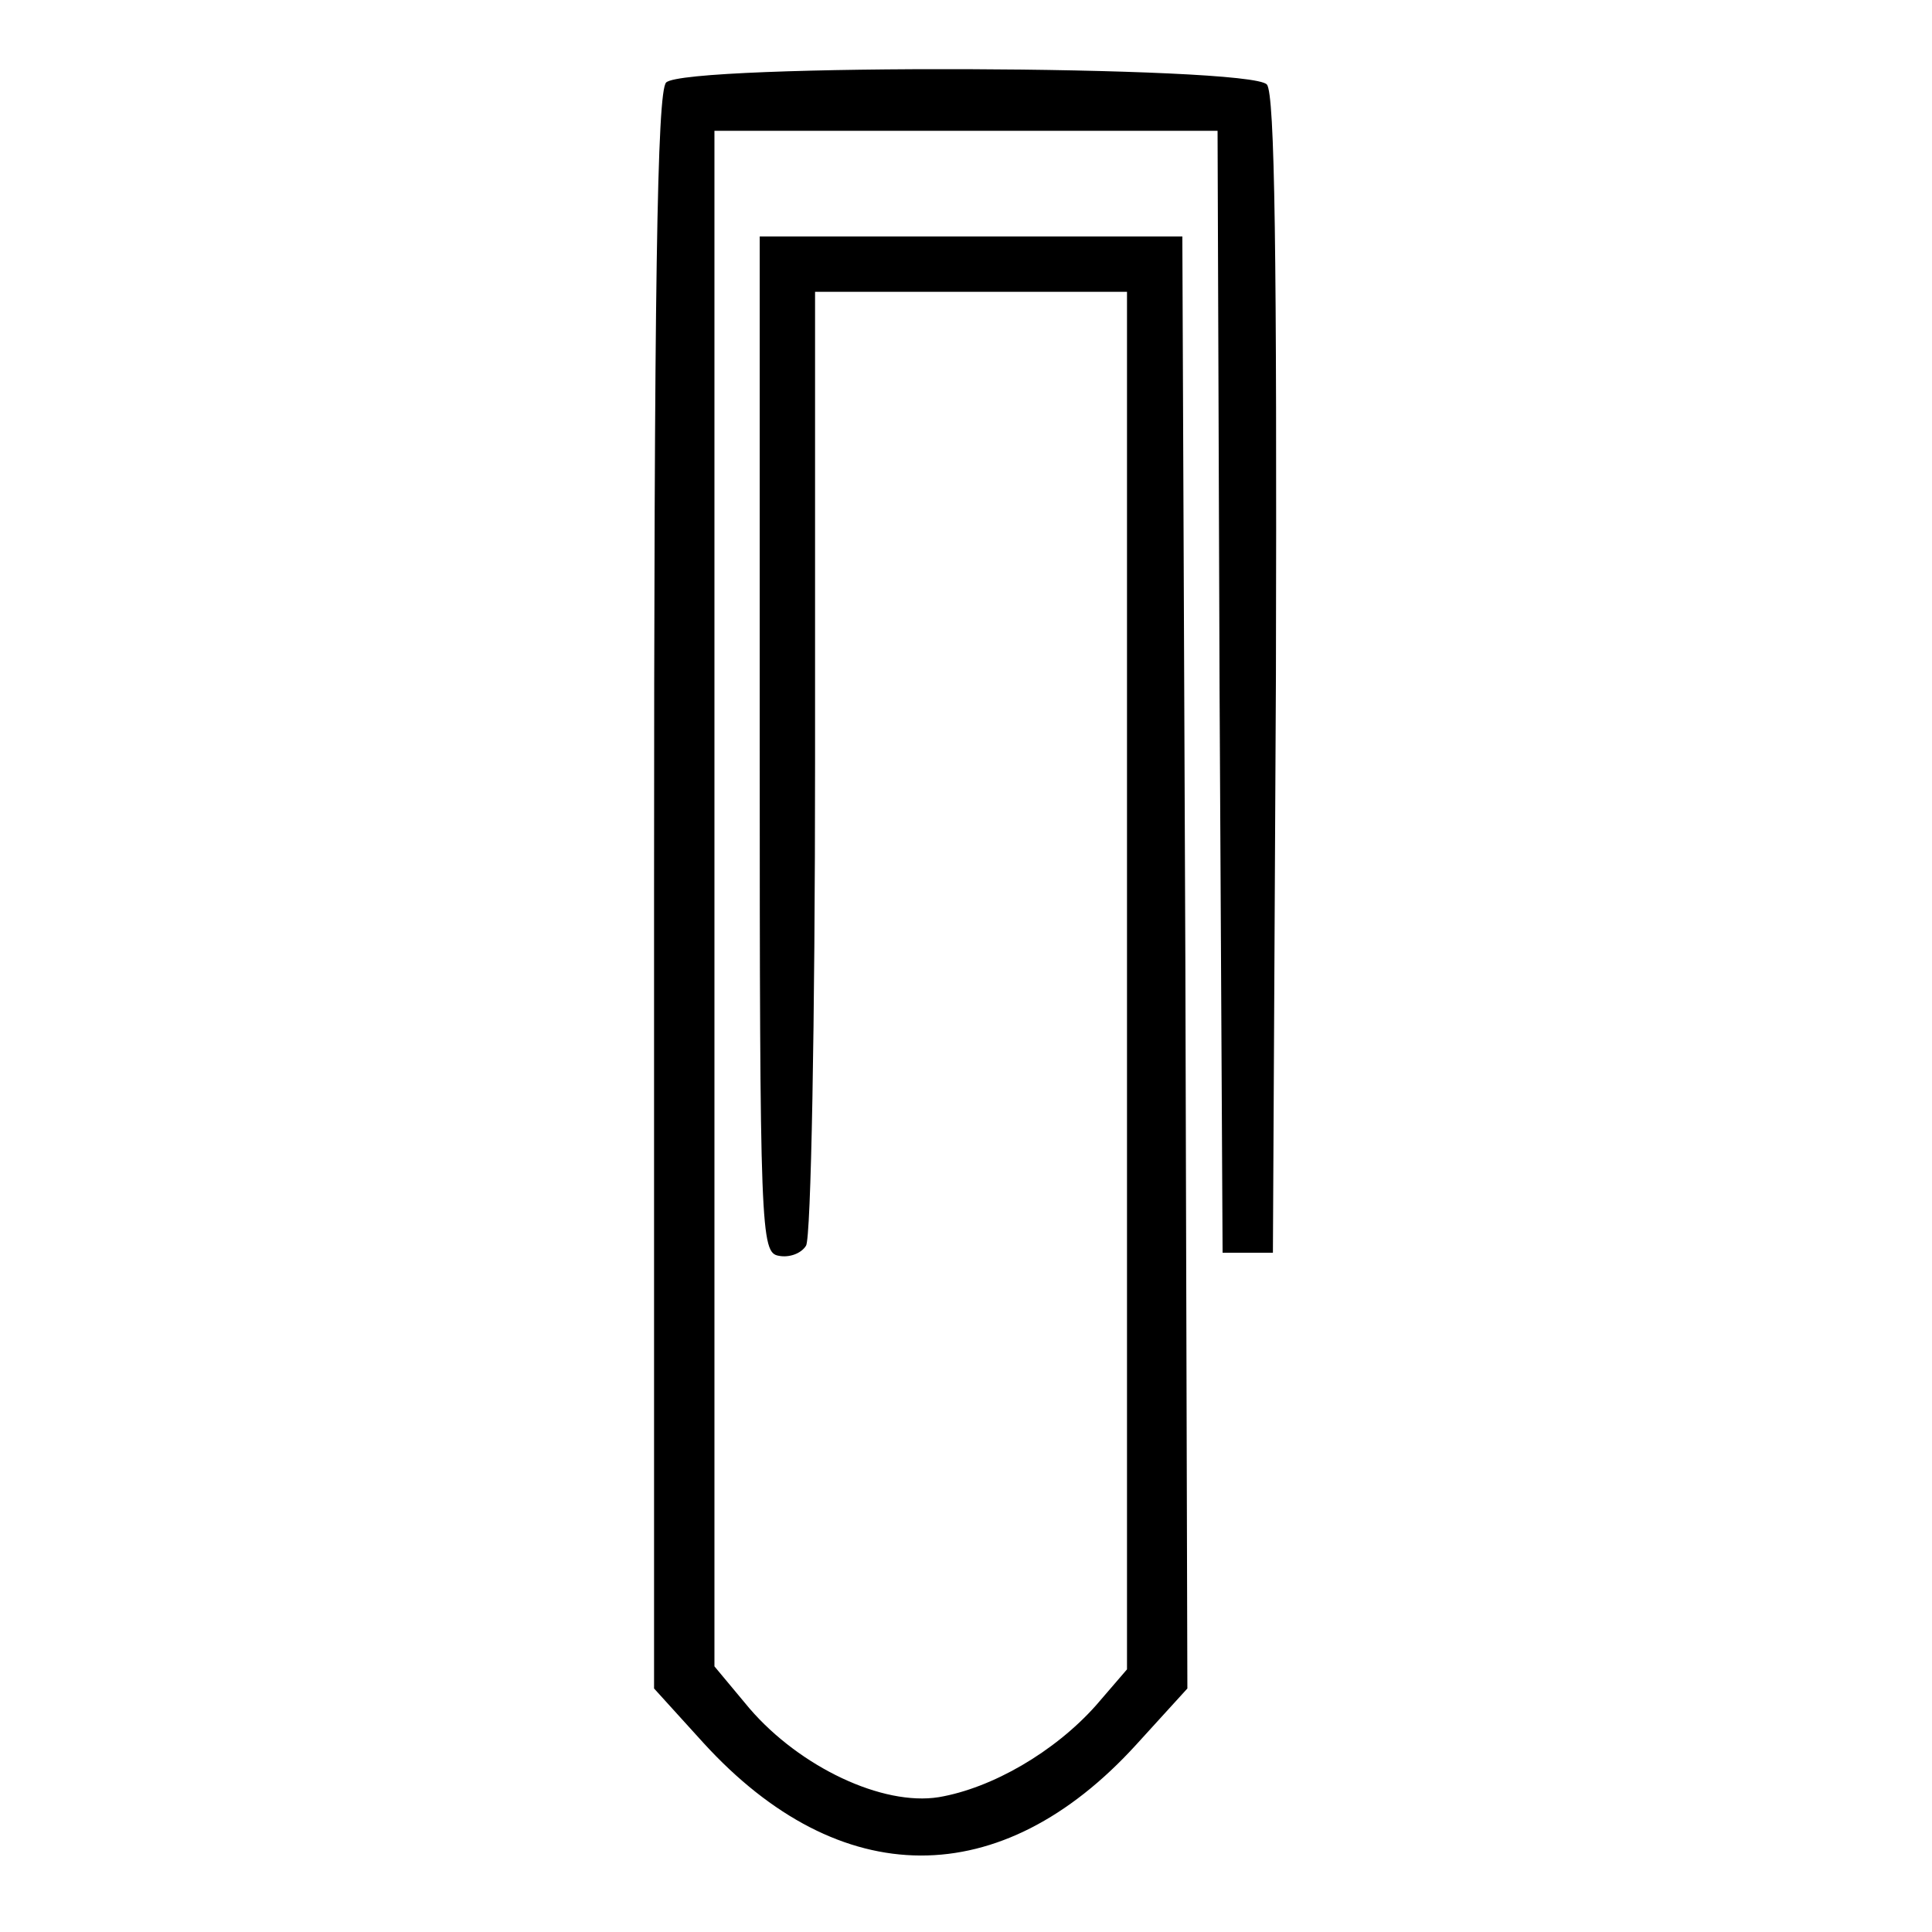
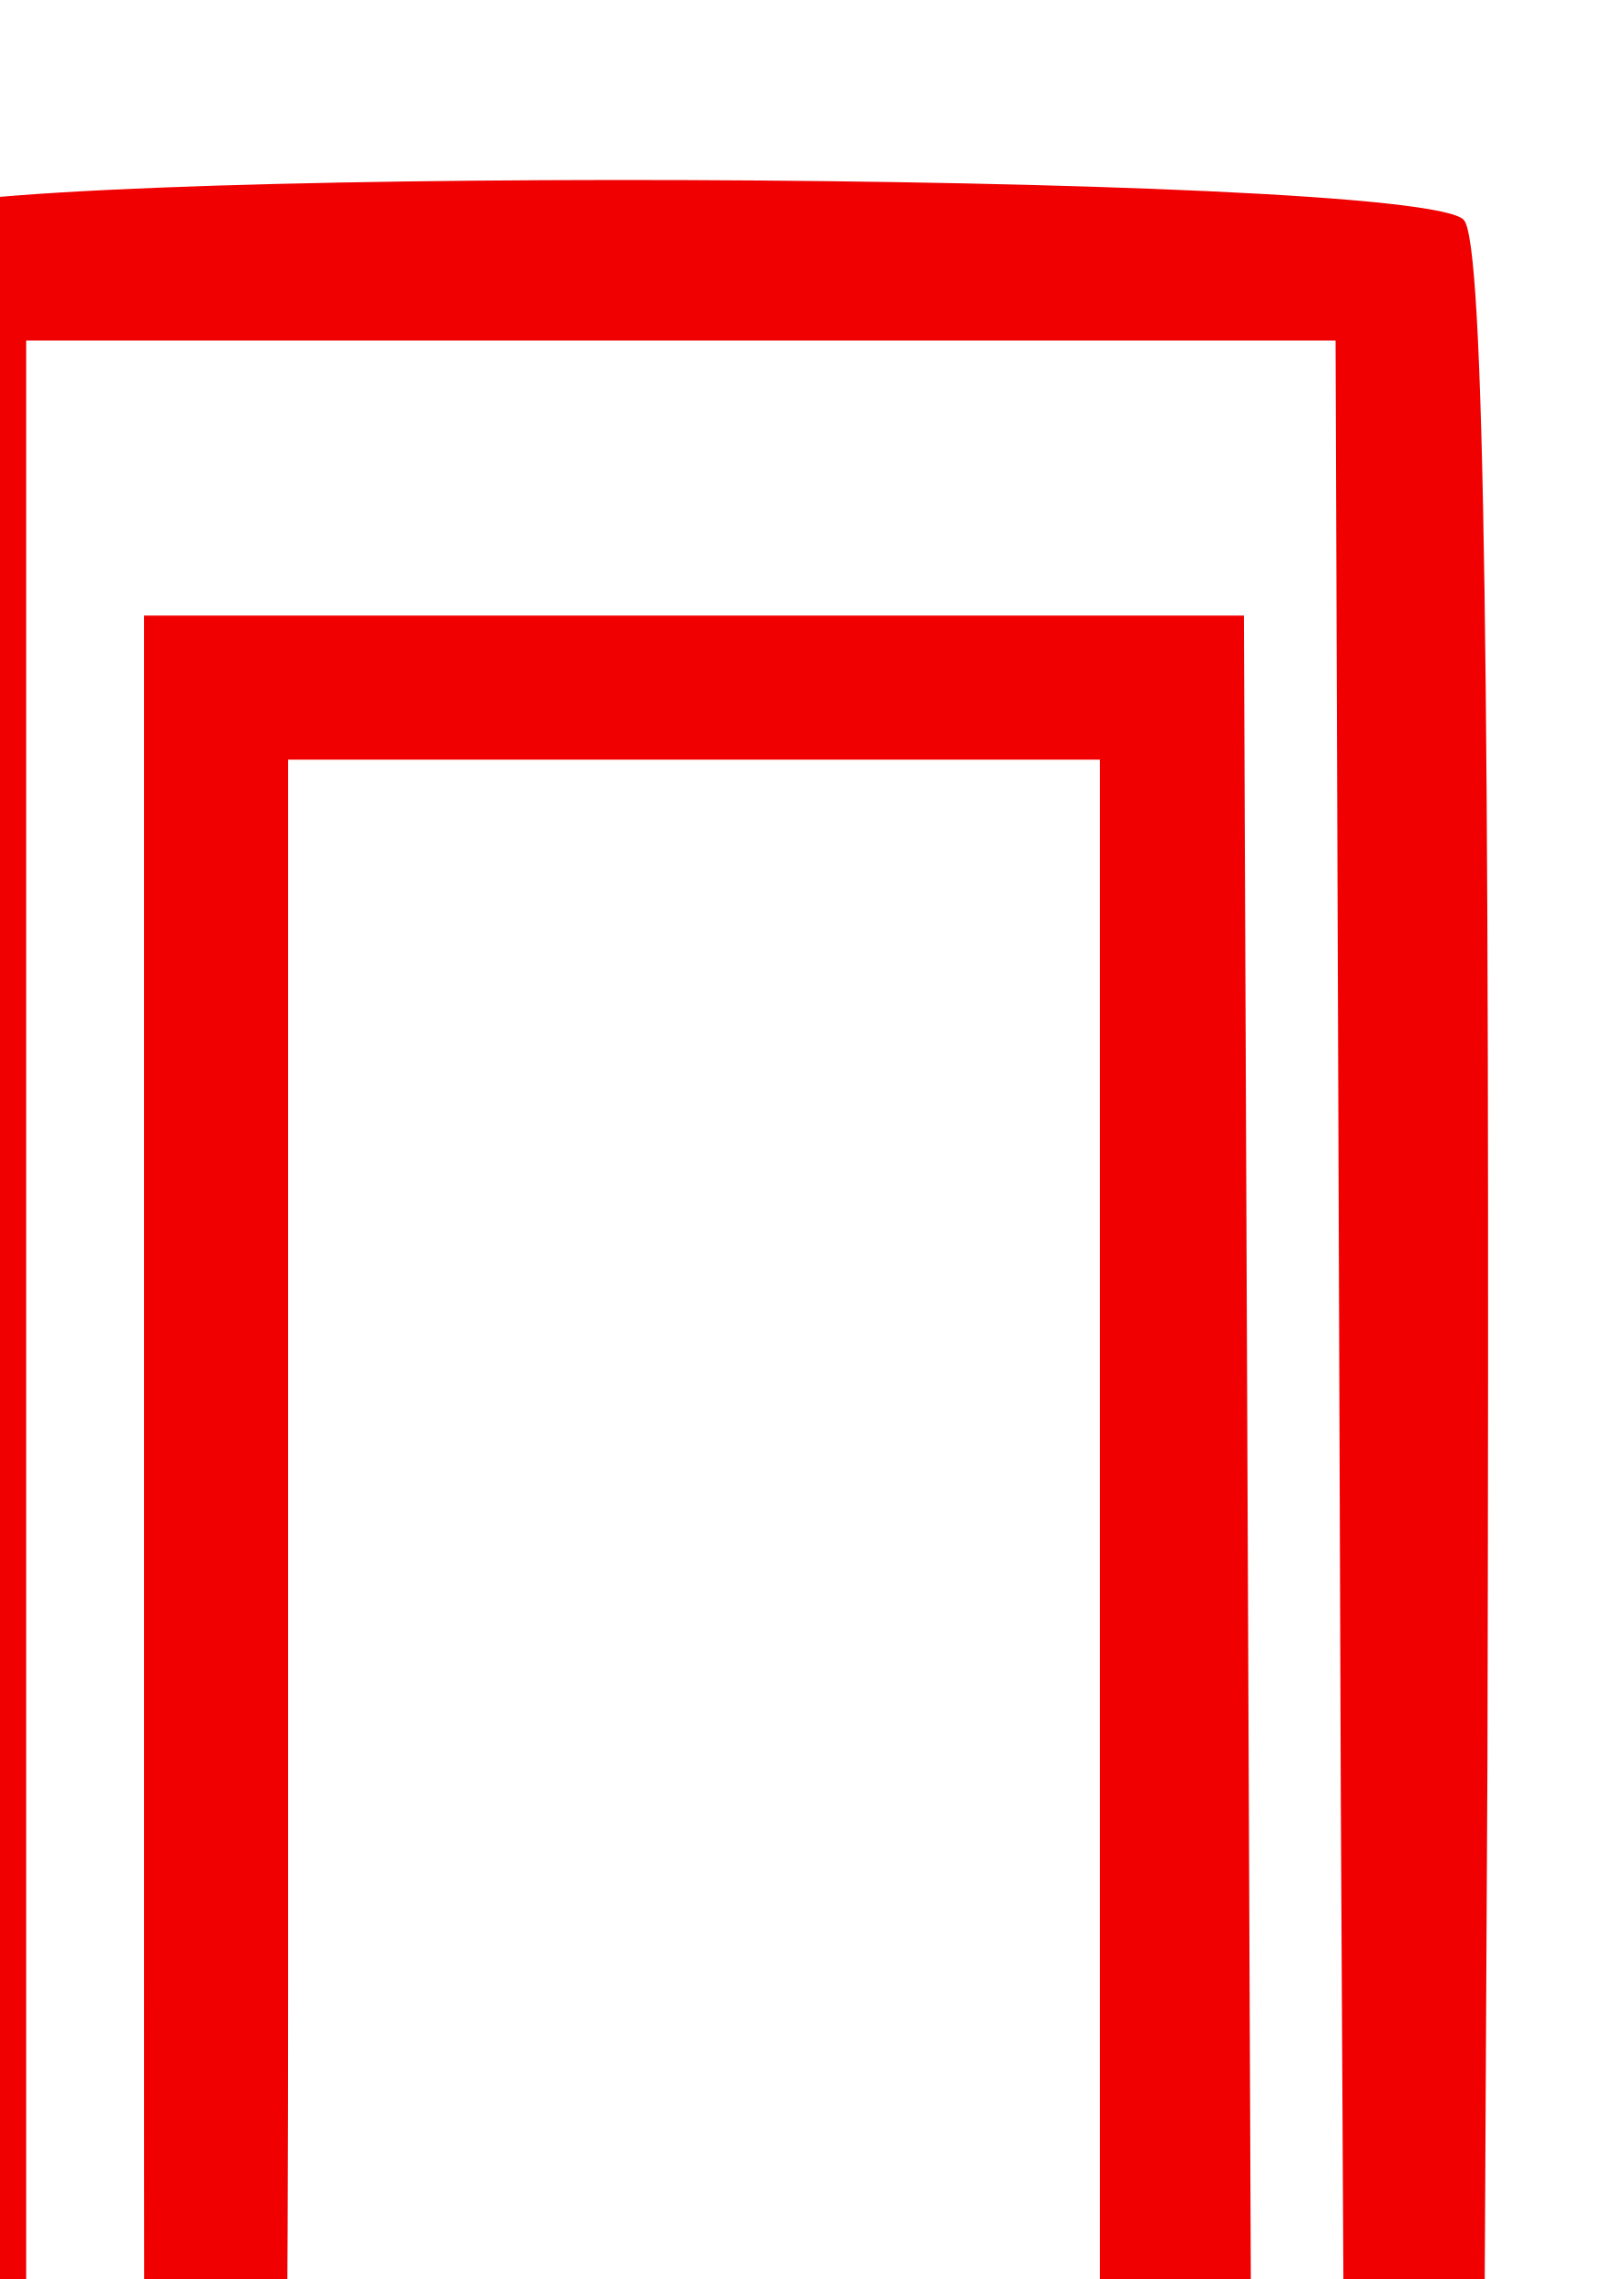
- <svg xmlns="http://www.w3.org/2000/svg" version="1.0" width="192pt" height="192pt" viewBox="0 0 192 192" preserveAspectRatio="xMidYMid meet">
-   <g transform="translate(0,192) scale(0.1,-0.1)" fill="#000000" stroke="none">
+ <svg xmlns="http://www.w3.org/2000/svg" version="1.0" viewBox="70 0 62 87" preserveAspectRatio="xMidYMid meet">
+   <g transform="translate(0,192) scale(0.1,-0.1)" fill="#f00000" stroke-linecap="butt">
    <path d="M662 1838 c-9 -9 -12 -201 -12 -804 l0 -792 49 -54 c136 -149 296 -149 430 -2 l51 56 -2 721 -3 722 -210 0 -210 0 0 -505 c0 -486 1 -505 19 -508 10 -2 22 2 27 10 5 7 9 223 9 481 l0 467 155 0 155 0 0 -685 0 -684 -31 -36 c-41 -46 -103 -82 -156 -91 -56 -9 -138 30 -188 88 l-35 42 0 763 0 763 250 0 250 0 2 -557 3 -558 25 0 25 0 3 574 c1 415 -1 578 -9 587 -16 19 -578 21 -597 2z" />
  </g>
</svg>
